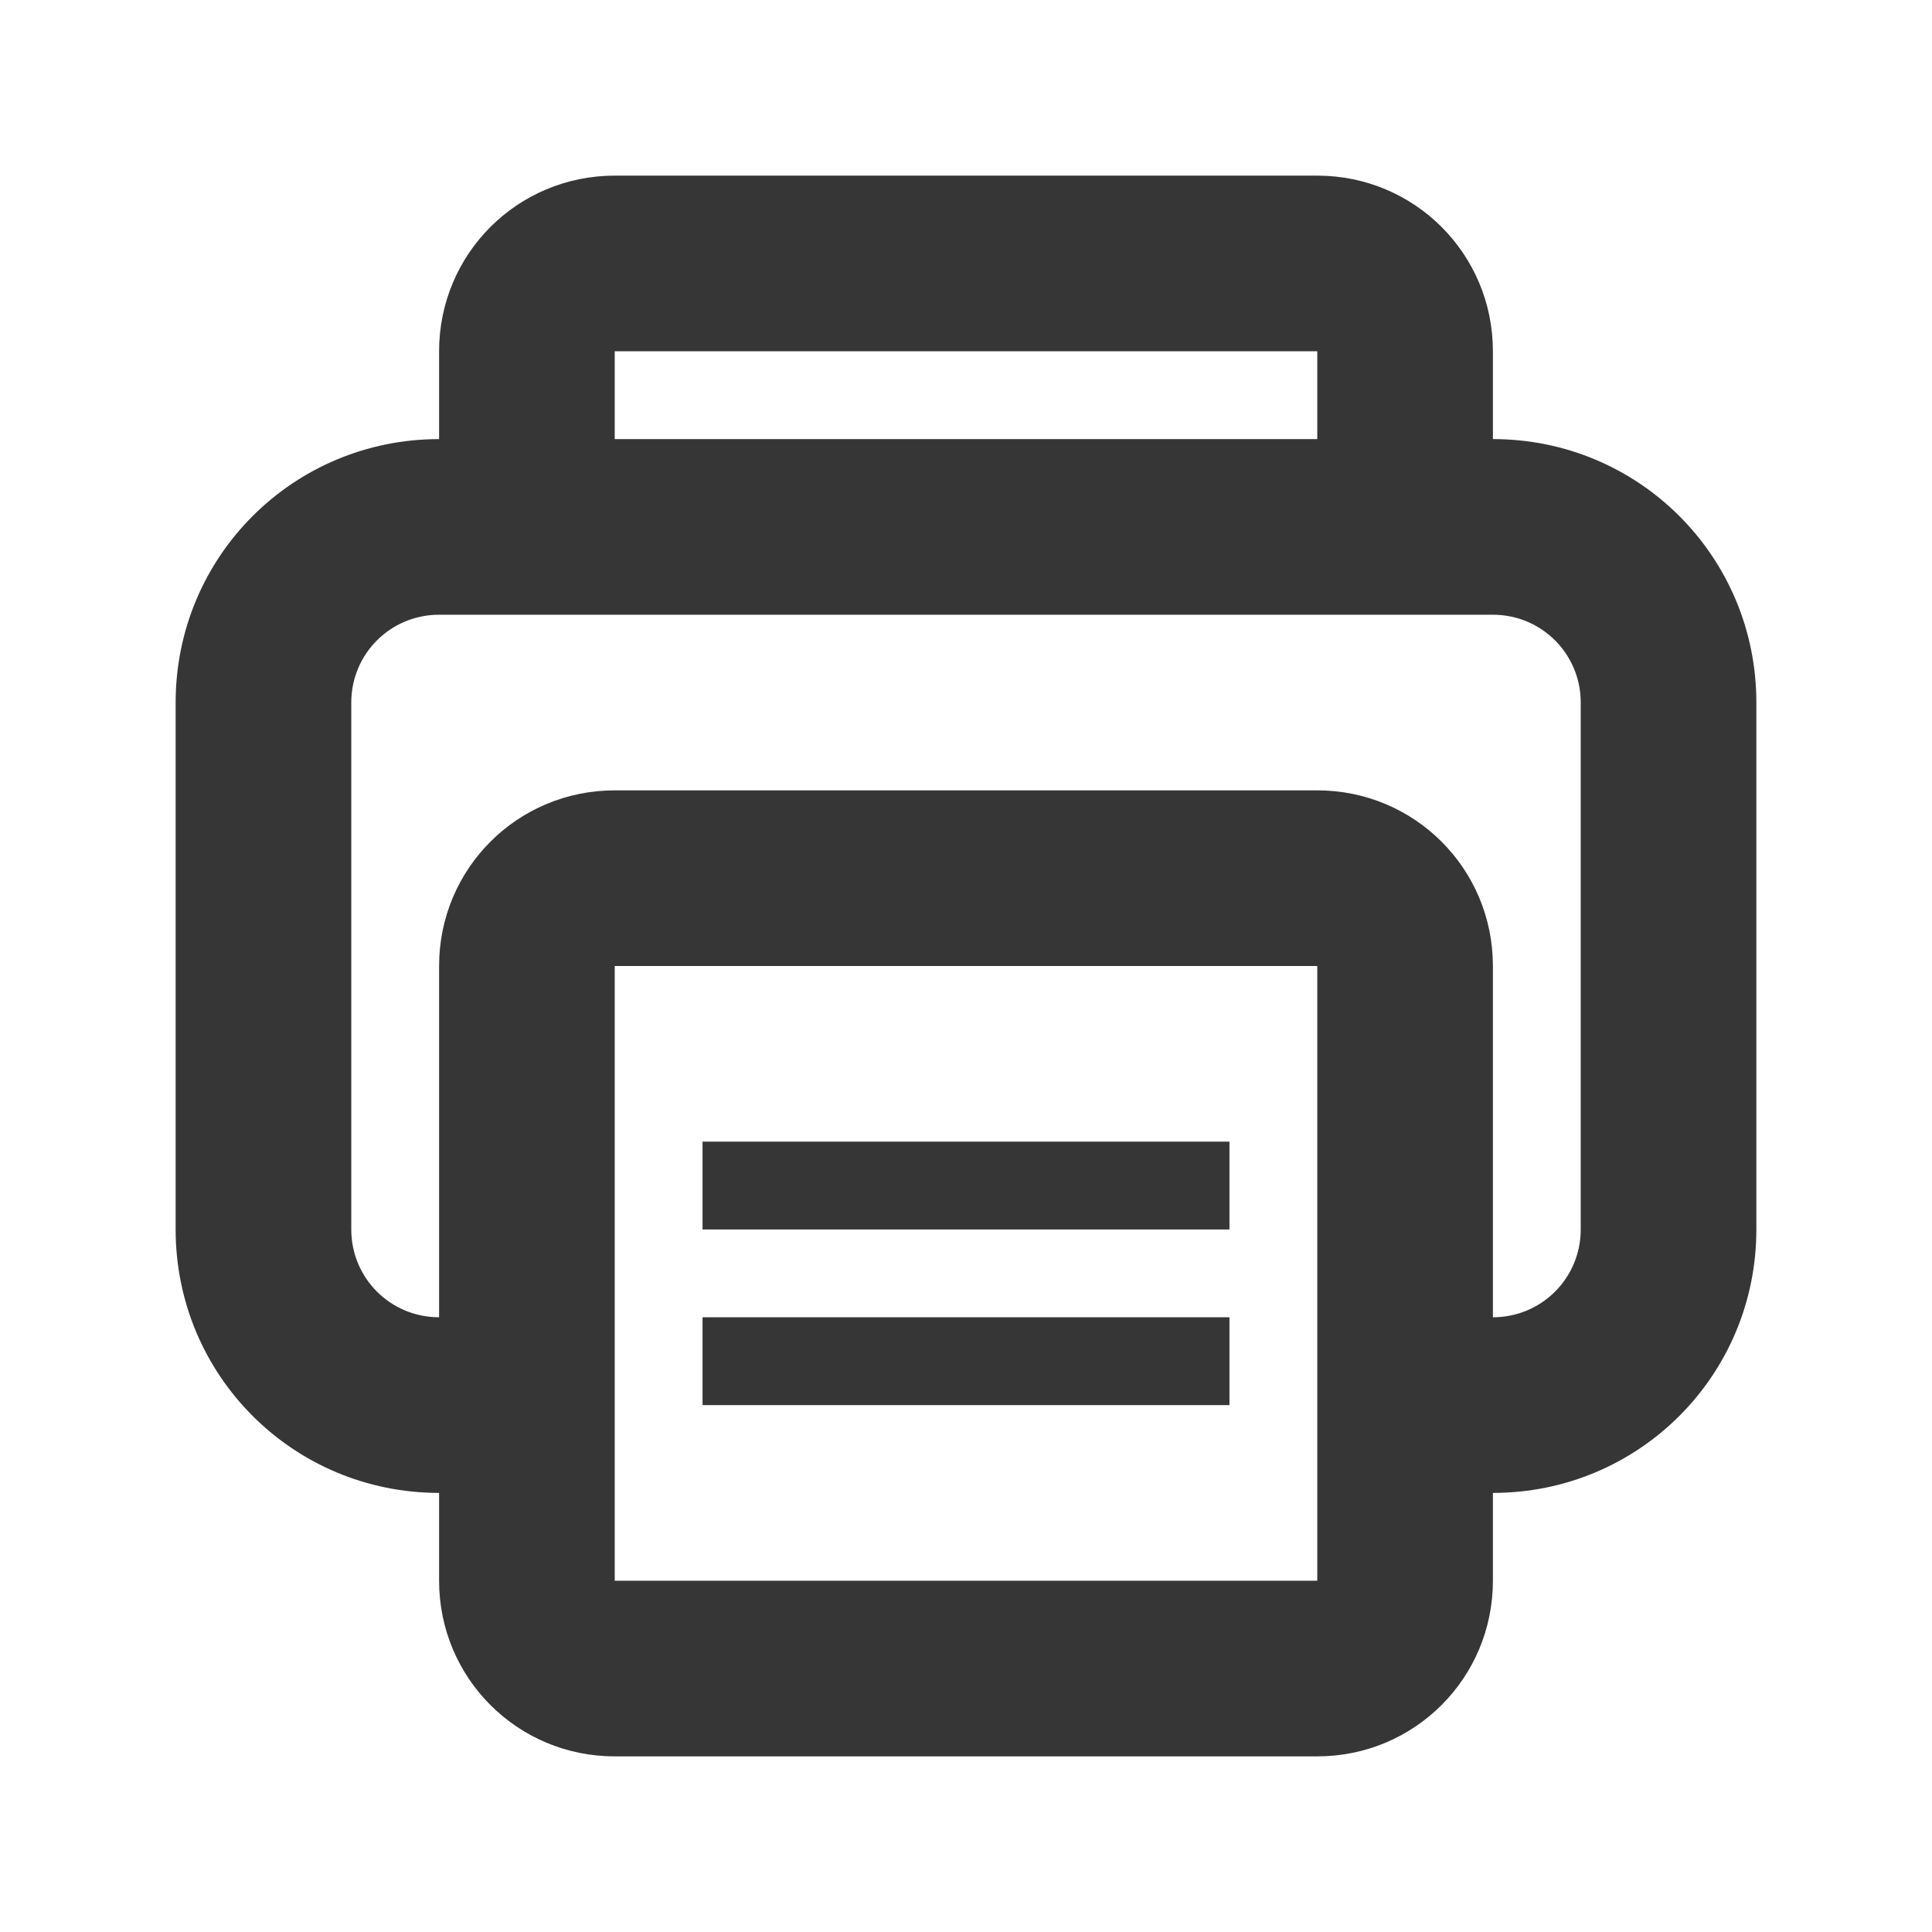
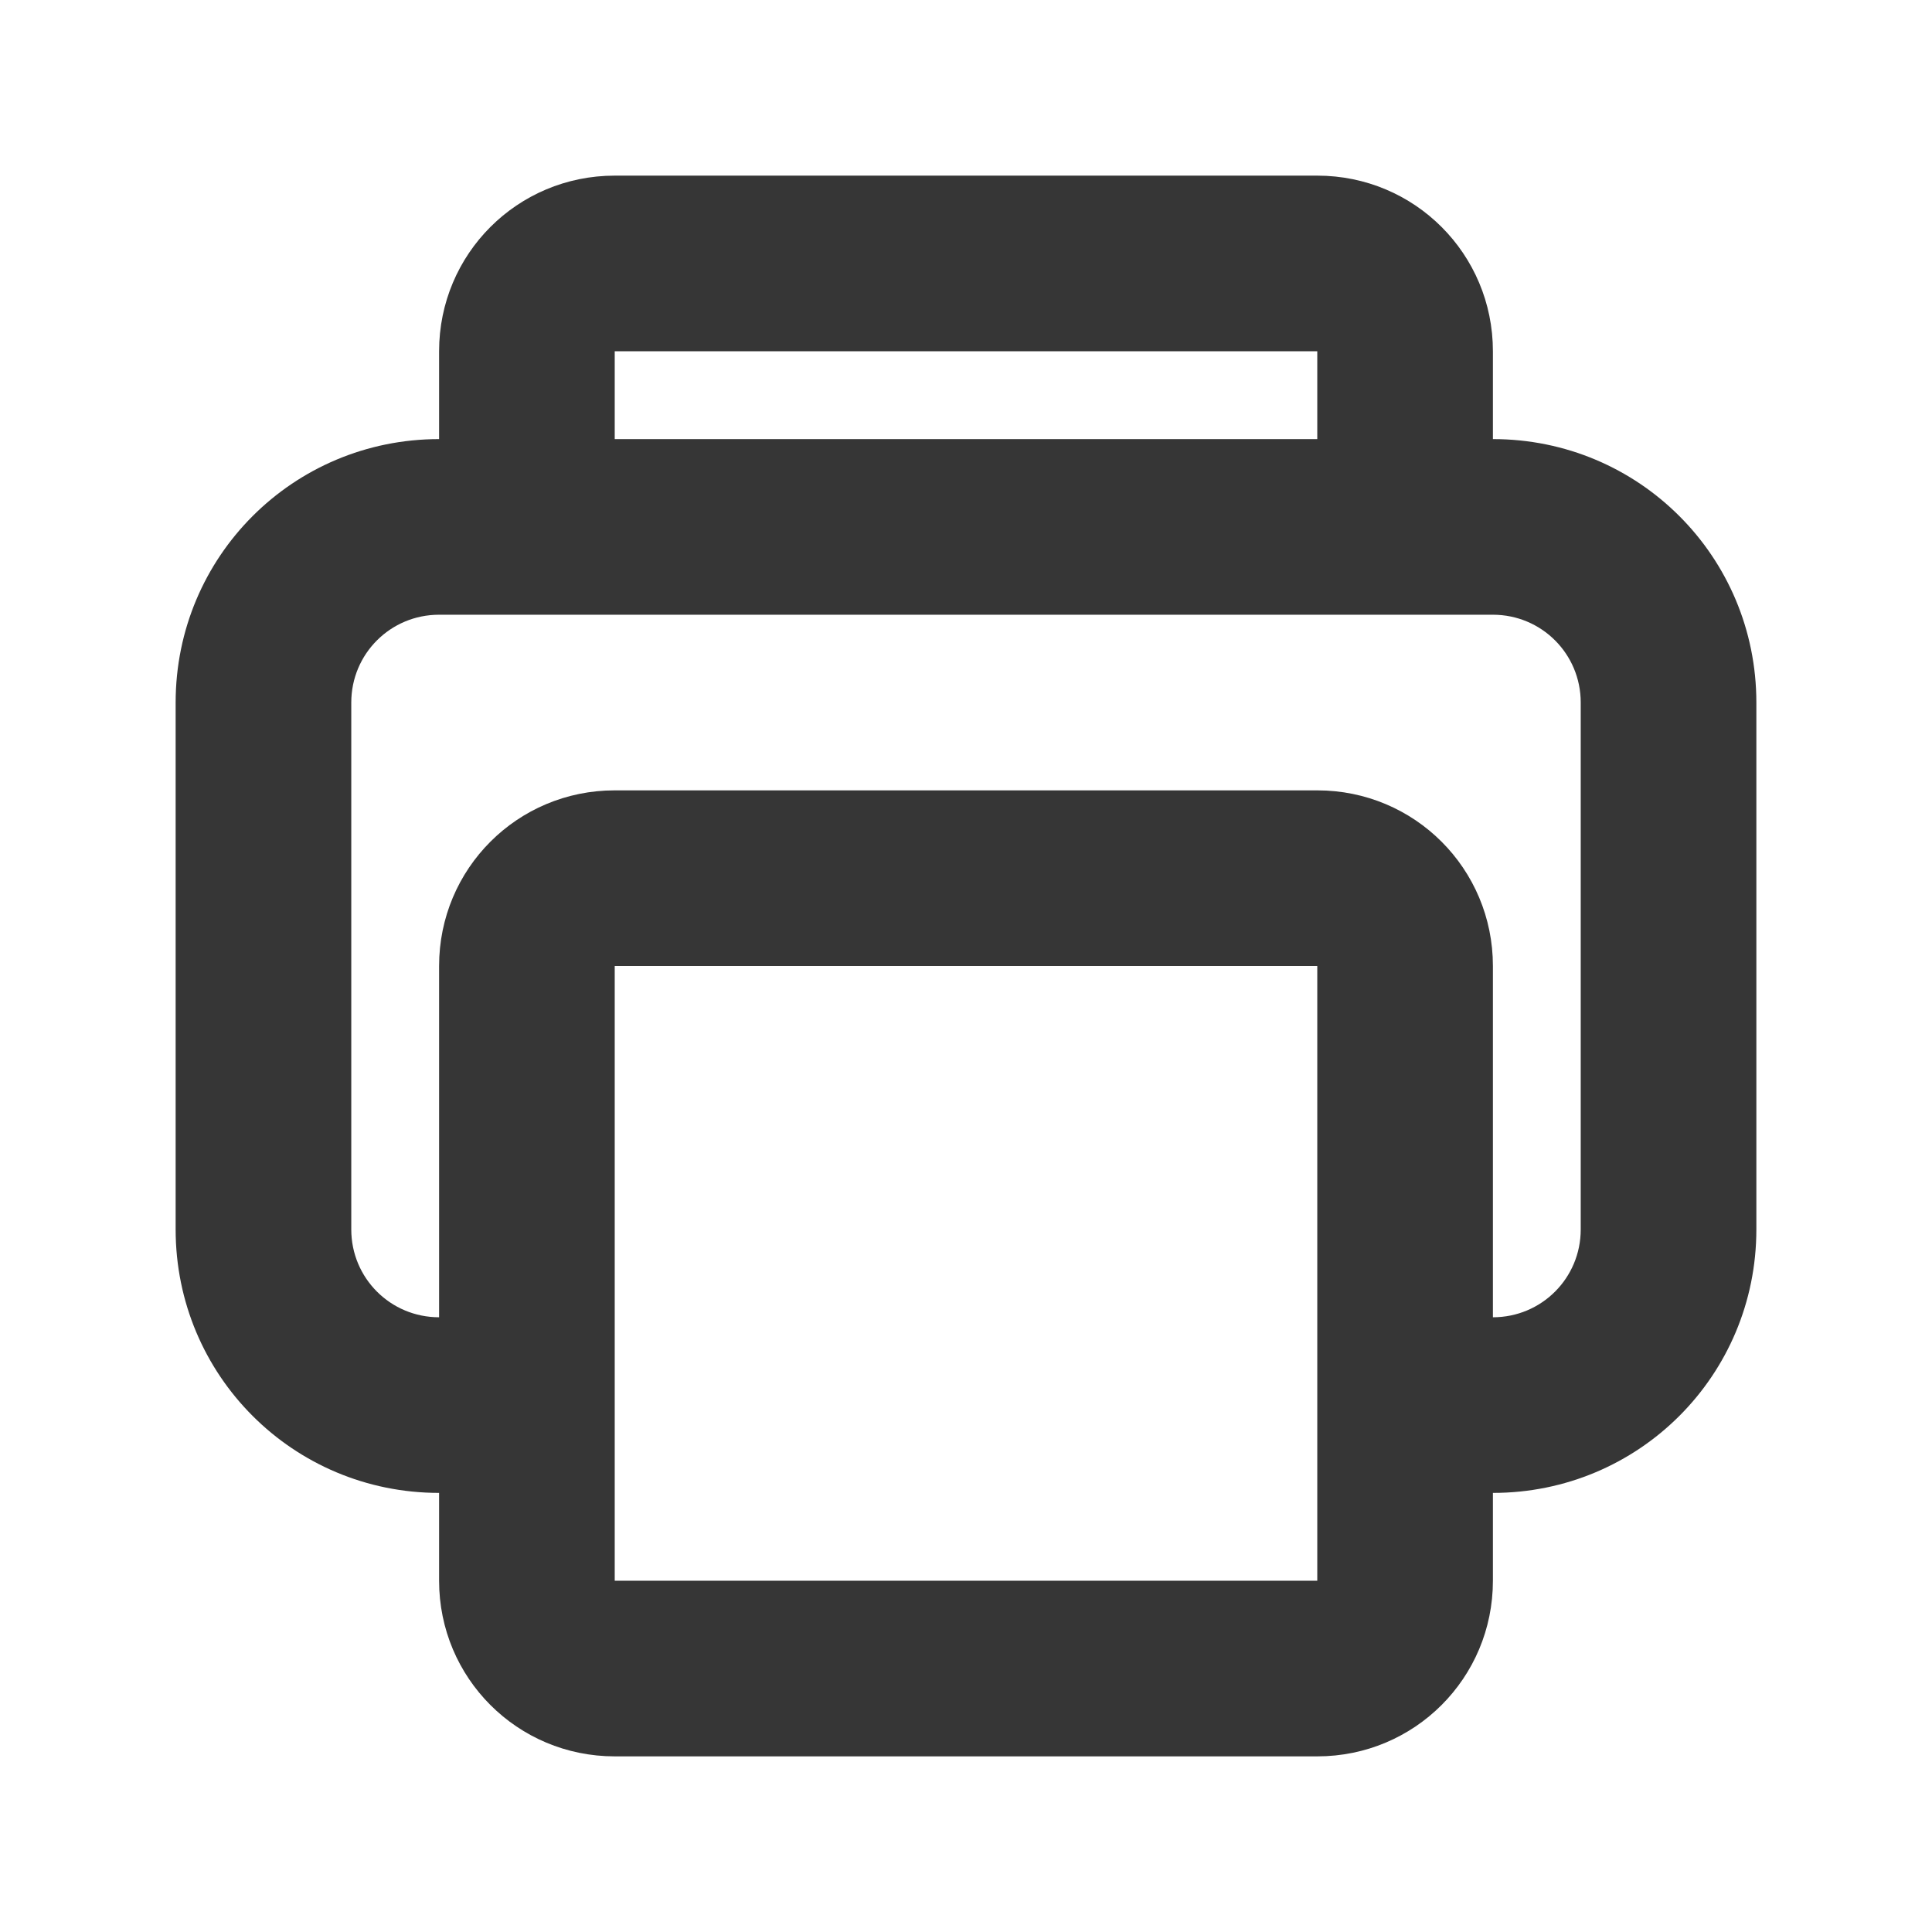
<svg xmlns="http://www.w3.org/2000/svg" version="1.1" viewBox="0 0 22 22" id="svg27">
  <defs id="defs3">
    <style id="current-color-scheme" type="text/css">.ColorScheme-Text { color:#363636; }</style>
  </defs>
  <g id="22-22-printer" class="ColorScheme-Text" fill="currentColor">
-     <path d="m7 2c-1.108 0-2 0.892-2 2v1c-1.662 0-3 1.338-3 3v6c0 1.662 1.338 3 3 3v1c0 1.108 0.892 2 2 2h8c1.108 0 2-0.892 2-2v-1c1.662 0 3-1.338 3-3v-6c0-1.662-1.338-3-3-3v-1c0-1.108-0.892-2-2-2h-8zm0 2h8v1h-8v-1zm-2 3h12c0.554 0 1 0.446 1 1v6c0 0.554-0.446 1-1 1v-4c0-1.108-0.892-2-2-2h-8c-1.108 0-2 0.892-2 2v4c-0.554 0-1-0.446-1-1v-6c0-0.554 0.446-1 1-1zm2 4h8v4 3h-8v-1-2-4zm1 2v1h6v-1h-6zm0 2v1h6v-1h-6z" id="path5" />
+     <path d="M 7,2 C 5.892,2 5,2.892 5,4 V 5 C 3.338,5 2,6.338 2,8 v 6 c 0,1.662 1.338,3 3,3 v 1 c 0,1.108 0.892,2 2,2 h 8 c 1.108,0 2,-0.892 2,-2 v -1 c 1.662,0 3,-1.338 3,-3 V 8 C 20,6.338 18.662,5 17,5 V 4 C 17,2.892 16.108,2 15,2 Z m 0,2 h 8 V 5 H 7 Z M 5,7 h 12 c 0.554,0 1,0.446 1,1 v 6 c 0,0.554 -0.446,1 -1,1 V 11 C 17,9.892 16.108,9 15,9 H 7 C 5.892,9 5,9.892 5,11 v 4 C 4.446,15 4,14.554 4,14 V 8 C 4,7.446 4.446,7 5,7 Z m 2,4 h 8 v 4 3 H 7 v -1 -2 z" id="path5" />
    <rect width="22" height="22" fill-opacity="0" id="rect7" />
  </g>
  <g id="printer" class="ColorScheme-Text" fill="currentColor">
    <rect x="-42" y="-5" width="32" height="32" fill-opacity="0" id="rect24" style="color:#363636;fill:#363636" />
    <g id="g6649" transform="translate(27)">
      <path id="rect884" d="m -58,-2 c -1.662,0 -3,1.338 -3,3 v 2 c -0.554,0 -1,0.446 -1,1 v 3 h -1 c -1.662,0 -3,1.338 -3,3 v 6 c 0,1.662 1.338,3 3,3 h 1 c 0,0.554 0.446,1 1,1 v 1 c 0,1.662 1.338,3 3,3 h 10 c 1.662,0 3,-1.338 3,-3 v -1 c 0.554,0 1,-0.446 1,-1 h 1 c 1.662,0 3,-1.338 3,-3 v -6 c 0,-1.662 -1.338,-3 -3,-3 h -1 V 4 c 0,-0.554 -0.446,-1 -1,-1 V 1 c 0,-1.662 -1.338,-3 -3,-3 z m 0,2 h 10 c 0.554,0 1,0.446 1,1 V 7 H -59 V 3 1 c 0,-0.554 0.446,-1 1,-1 z m -5,9 h 1 1 2 12 1 1 1 1 c 0.554,0 1,0.446 1,1 v 6 c 0,0.554 -0.446,1 -1,1 h -1 -1 -1 -1 -12 -2 -1 -1 c -0.554,0 -1,-0.446 -1,-1 v -6 c 0,-0.554 0.446,-1 1,-1 z m 4,10 h 12 v 2 c 0,0.554 -0.446,1 -1,1 h -10 c -0.554,0 -1,-0.446 -1,-1 v -1 z" />
      <path id="rect5895" d="m -61,9 v 4 c 0,1.108 0.892,2 2,2 h 12 c 1.108,0 2,-0.892 2,-2 V 9 Z" style="opacity:0.15" />
    </g>
  </g>
</svg>
